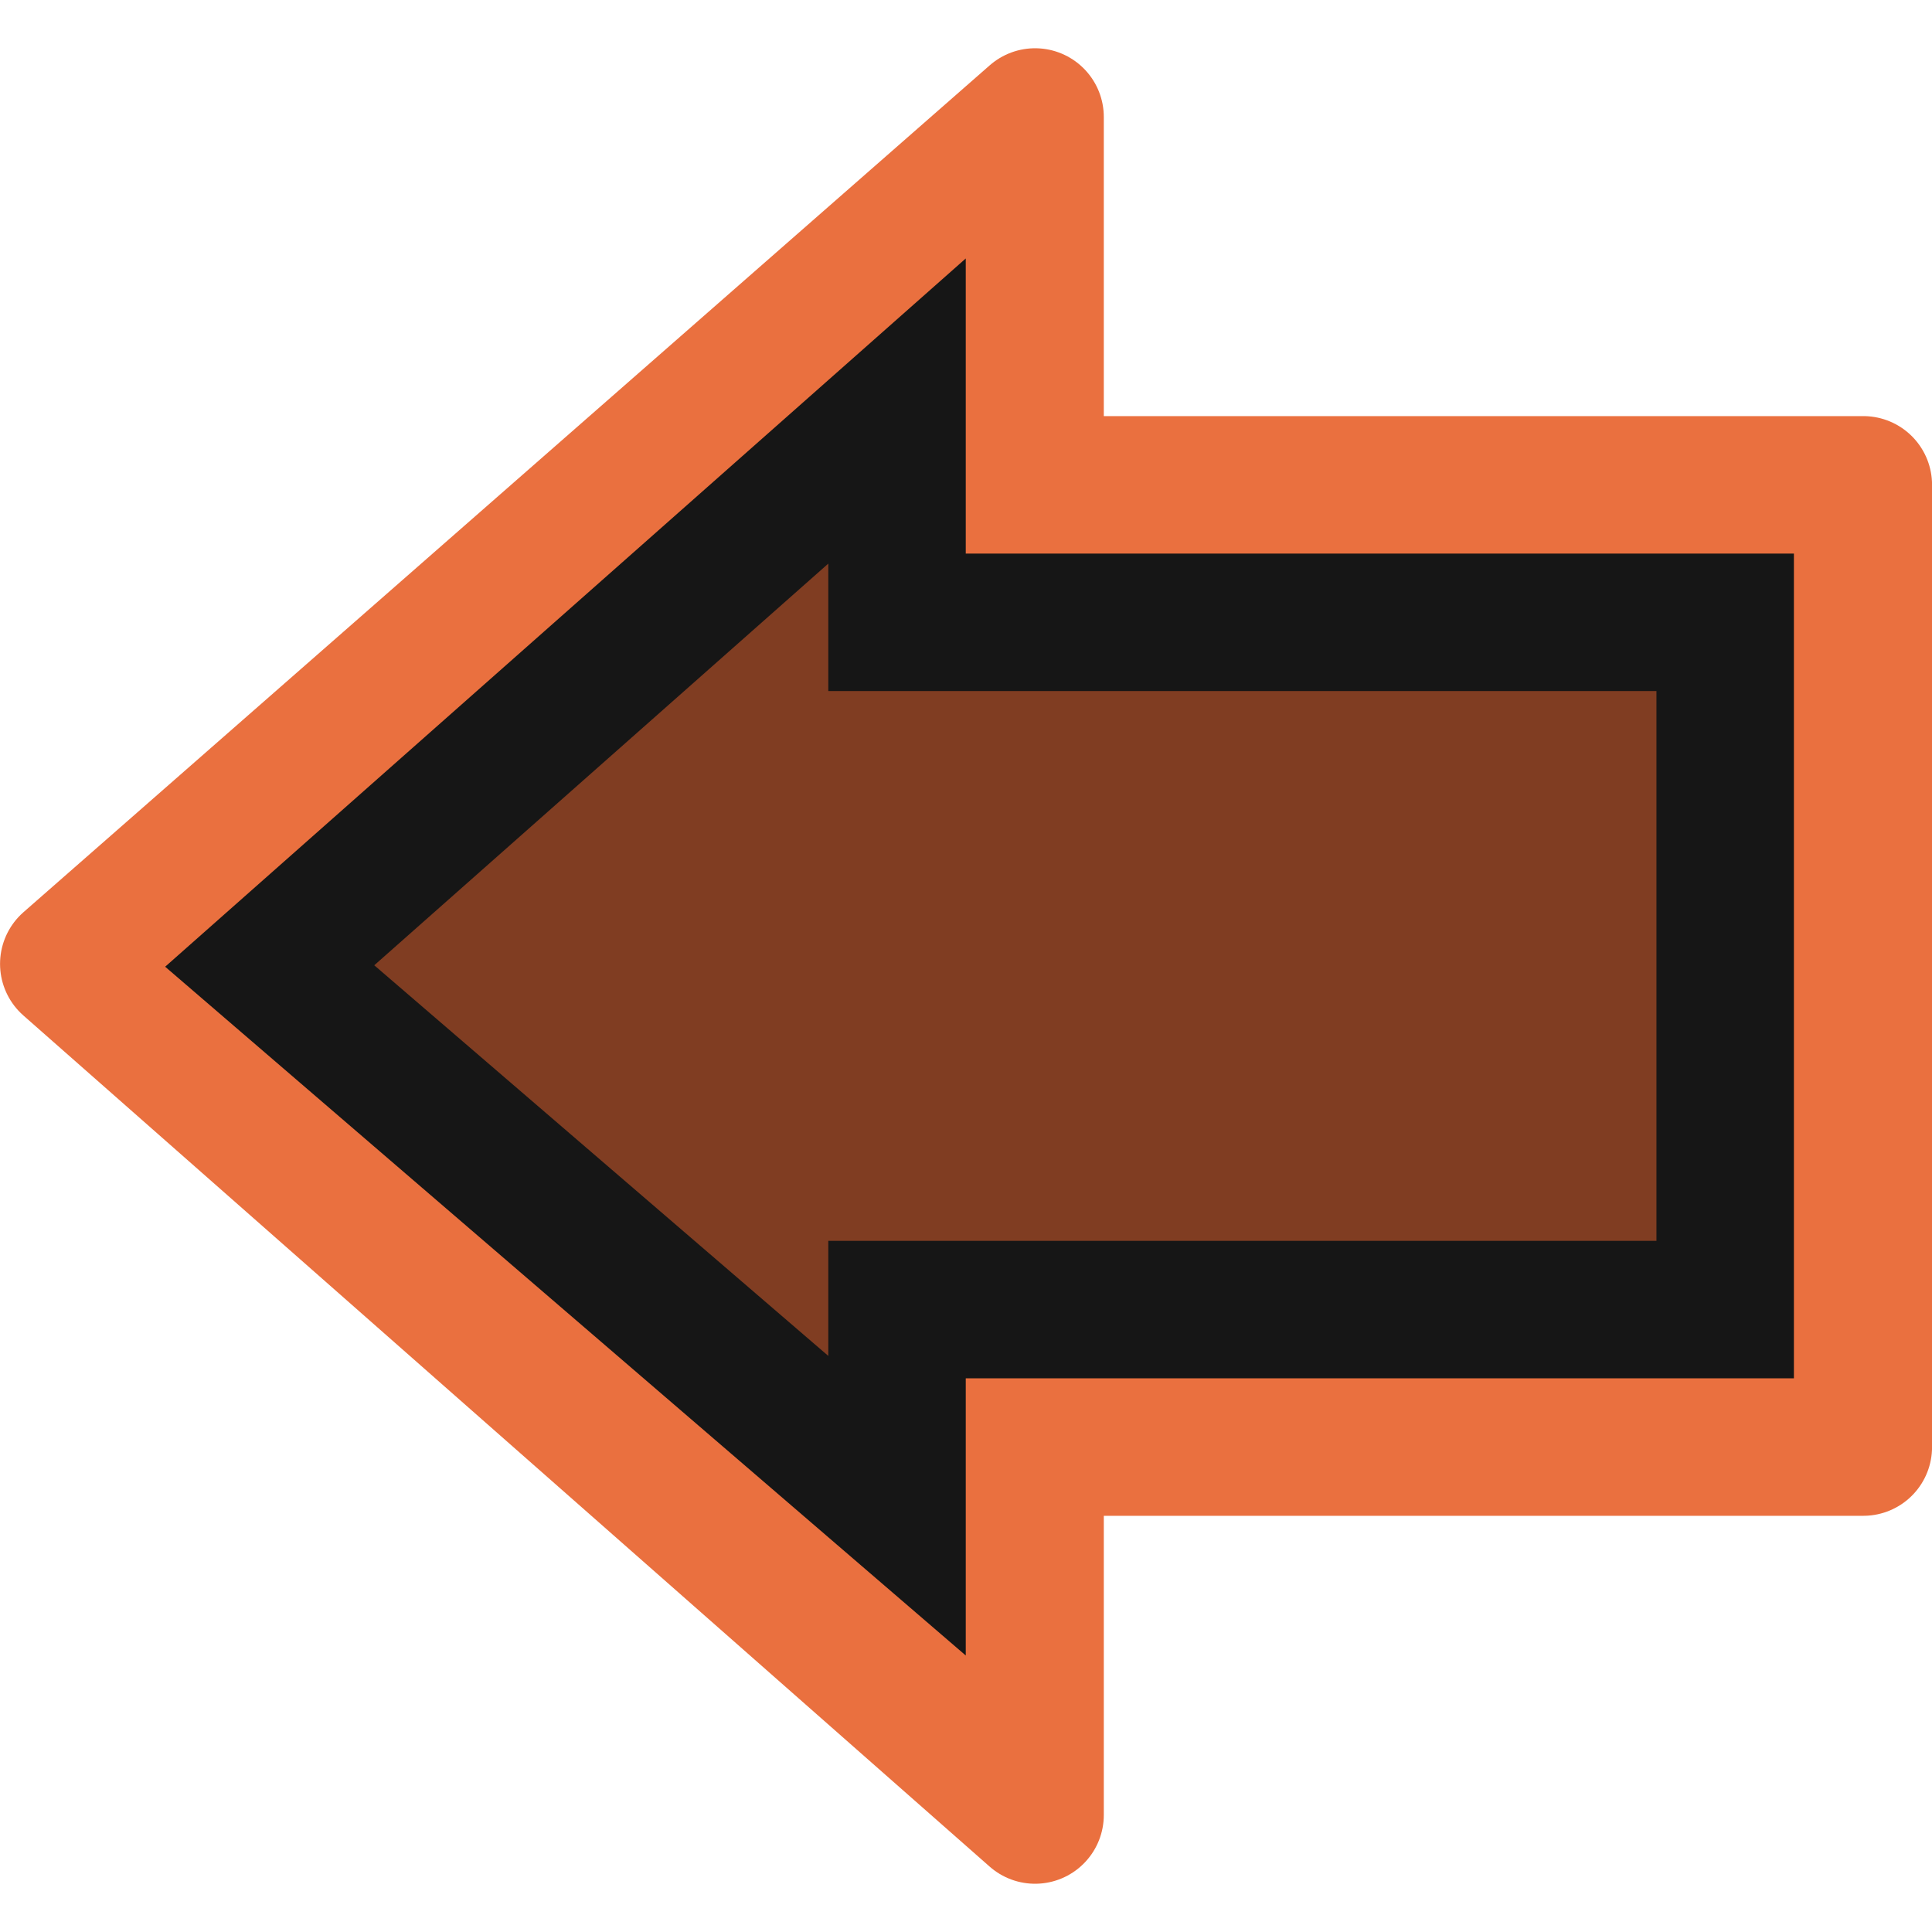
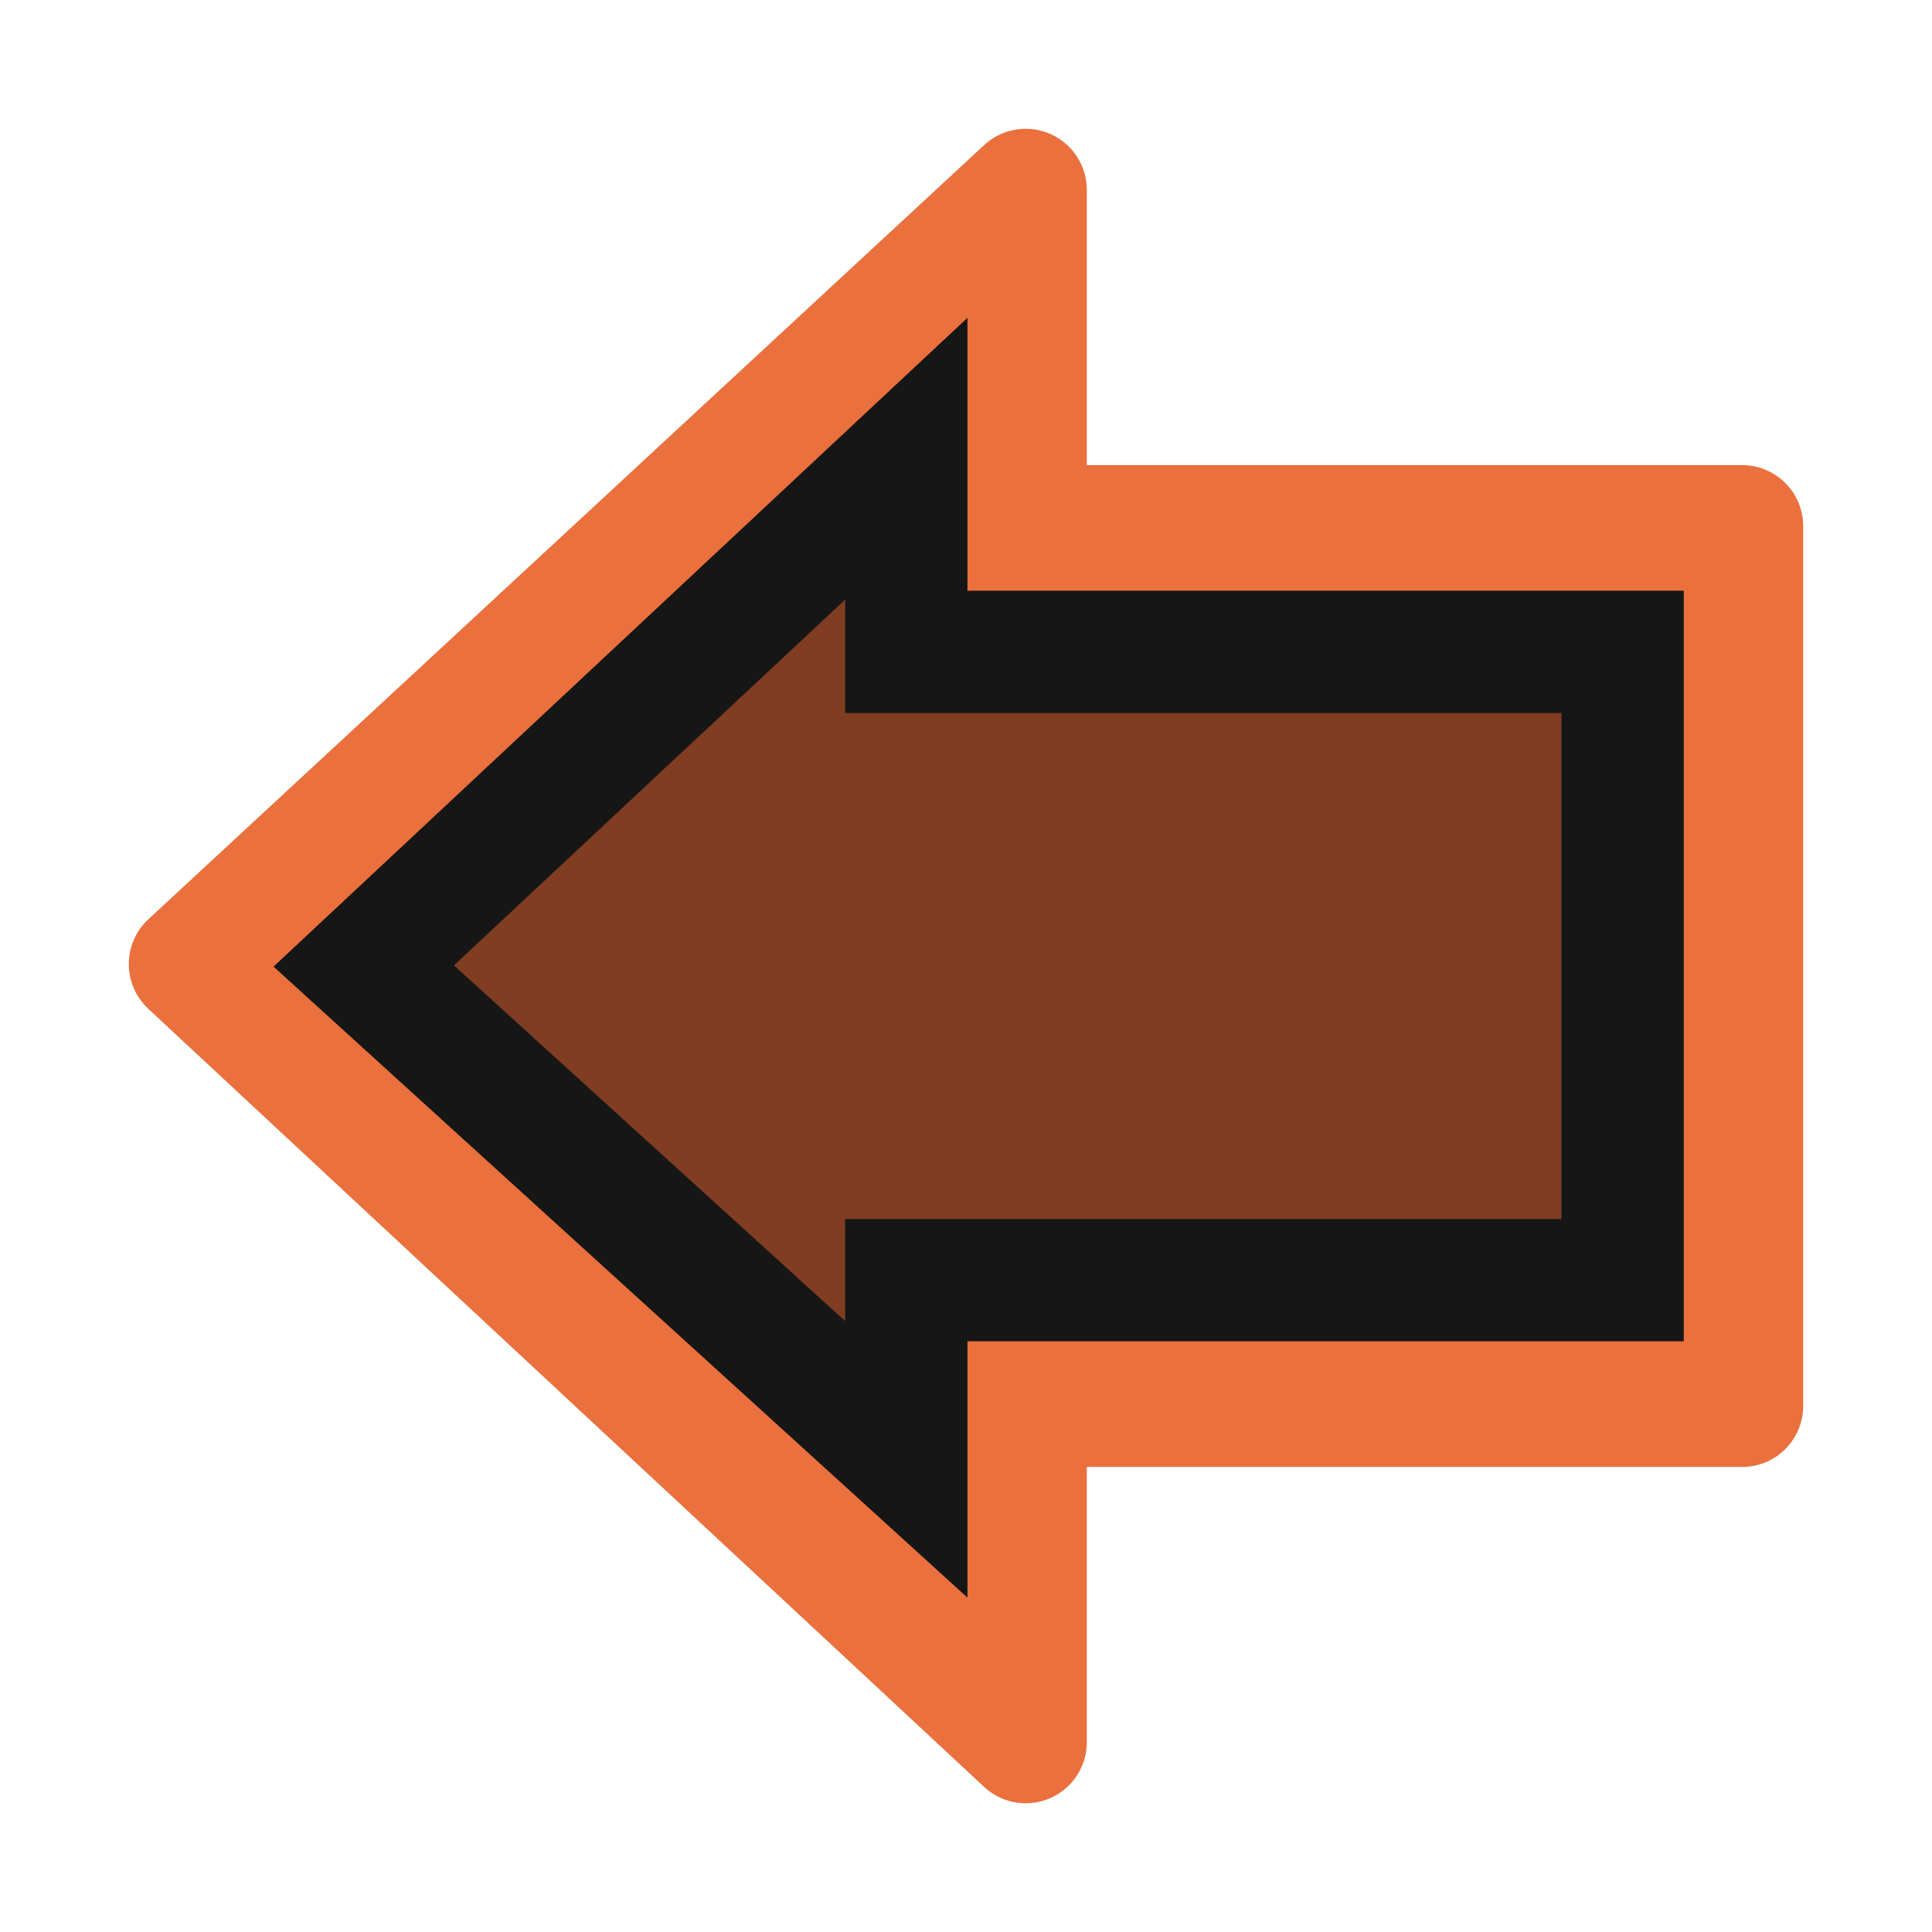
- <svg xmlns="http://www.w3.org/2000/svg" xmlns:ns1="http://www.openswatchbook.org/uri/2009/osb" xmlns:xlink="http://www.w3.org/1999/xlink" version="1.1" id="svg2504" height="20" width="20">
+ <svg xmlns="http://www.w3.org/2000/svg" xmlns:ns1="http://www.openswatchbook.org/uri/2009/osb" xmlns:xlink="http://www.w3.org/1999/xlink" version="1.1" id="svg2504" height="30" width="30">
  <defs id="defs2506">
    <linearGradient id="linearGradient4194" ns1:paint="solid">
      <stop style="stop-color:#ffffff;stop-opacity:1;" offset="0" id="stop4196" />
    </linearGradient>
    <linearGradient id="linearGradient5105-262-943-861">
      <stop offset="0" id="stop2487" style="stop-color:#0d0d0d;stop-opacity:1;" />
      <stop offset="1" id="stop2489" style="stop-color:#0d0d0d;stop-opacity:0;" />
    </linearGradient>
    <radialGradient xlink:href="#linearGradient5105-262-943-861" id="radialGradient2502" gradientUnits="userSpaceOnUse" gradientTransform="matrix(1,0,0,0.282946,0,13.64644)" cx="11.25" cy="19.031" fx="11.25" fy="19.031" r="8.062" />
    <linearGradient id="linearGradient2264">
-       <stop style="stop-color:#accd8a;stop-opacity:1;" offset="0" id="stop2266" />
-       <stop style="stop-color:#c2dda7;stop-opacity:1;" offset="1" id="stop2268" />
+       <stop style="stop-color:#ea703d;stop-opacity:1;" offset="0" id="stop2266" />
+       <stop style="stop-color:#f58254;stop-opacity:1;" offset="1" id="stop2268" />
    </linearGradient>
    <filter id="filter3110" height="1" width="1" y="0" x="0" style="color-interpolation-filters:sRGB">
      <feColorMatrix id="feColorMatrix3112" type="saturate" values="0" result="result1" />
      <feFlood id="feFlood3114" flood-color="rgb(9,111,152)" result="result2" />
      <feBlend id="feBlend3116" in2="result1" mode="screen" result="result2" />
      <feComposite id="feComposite3118" in2="SourceGraphic" operator="in" in="result2" />
    </filter>
    <filter id="filter3120" height="1" width="1" y="0" x="0" style="color-interpolation-filters:sRGB">
      <feColorMatrix id="feColorMatrix3122" type="saturate" values="0" result="result1" />
      <feFlood id="feFlood3124" flood-color="rgb(9,111,152)" result="result2" />
      <feBlend id="feBlend3126" in2="result1" mode="screen" result="result2" />
      <feComposite id="feComposite3128" in2="SourceGraphic" operator="in" in="result2" />
    </filter>
  </defs>
-   <g id="layer1" transform="translate(0,4)">
-     <path id="path3288" d="M 10.715,14.789 0.712,5.978 10.715,-2.789 l 0,3.808 8.574,0 0,9.961 -8.574,0 0,3.808 z" style="display:inline;overflow:visible;visibility:visible;fill:#ea703f;fill-opacity:1;fill-rule:nonzero;stroke:#ea703f;stroke-width:1.423;stroke-linecap:round;stroke-linejoin:round;stroke-miterlimit:4;stroke-dasharray:none;stroke-dashoffset:0;stroke-opacity:1;marker:none;marker-start:none;marker-mid:none;marker-end:none" />
-     <path id="path3290" d="m 9.286,11.587 -6.494,-5.587 6.494,-5.745 0,2.187 8.573,0 0,7.115 -8.573,0 0,2.03 z" style="display:inline;overflow:visible;visibility:visible;opacity:1;fill:#000000;fill-opacity:0.454;fill-rule:evenodd;stroke:#161616;stroke-width:1.423;stroke-linecap:butt;stroke-linejoin:miter;stroke-miterlimit:4;stroke-dasharray:none;stroke-dashoffset:0;stroke-opacity:1;marker:none;marker-start:none;marker-mid:none;marker-end:none" />
+   <g id="layer1" transform="translate(0,14)">
+     <path id="path3288" d="M 15.927,13.051 2.949,0.97 15.927,-11.051 l 0,5.222 11.124,0 0,13.659 -11.124,0 0,5.222 z" style="display:inline;overflow:visible;visibility:visible;fill:#ea703d;fill-opacity:1;fill-rule:nonzero;stroke:#ea703d;stroke-width:1.898;stroke-linecap:round;stroke-linejoin:round;stroke-miterlimit:4;stroke-dasharray:none;stroke-dashoffset:0;stroke-opacity:1;marker:none;marker-start:none;marker-mid:none;marker-end:none" />
+     <path id="path3290" d="M 14.073,8.661 5.648,1 14.073,-6.877 l 0,2.999 11.123,0 0,9.756 -11.123,0 0,2.783 z" style="display:inline;overflow:visible;visibility:visible;opacity:1;fill:#000000;fill-opacity:0.454;fill-rule:evenodd;stroke:#161616;stroke-width:1.899;stroke-linecap:butt;stroke-linejoin:miter;stroke-miterlimit:4;stroke-dasharray:none;stroke-dashoffset:0;stroke-opacity:1;marker:none;marker-start:none;marker-mid:none;marker-end:none" />
  </g>
</svg>
